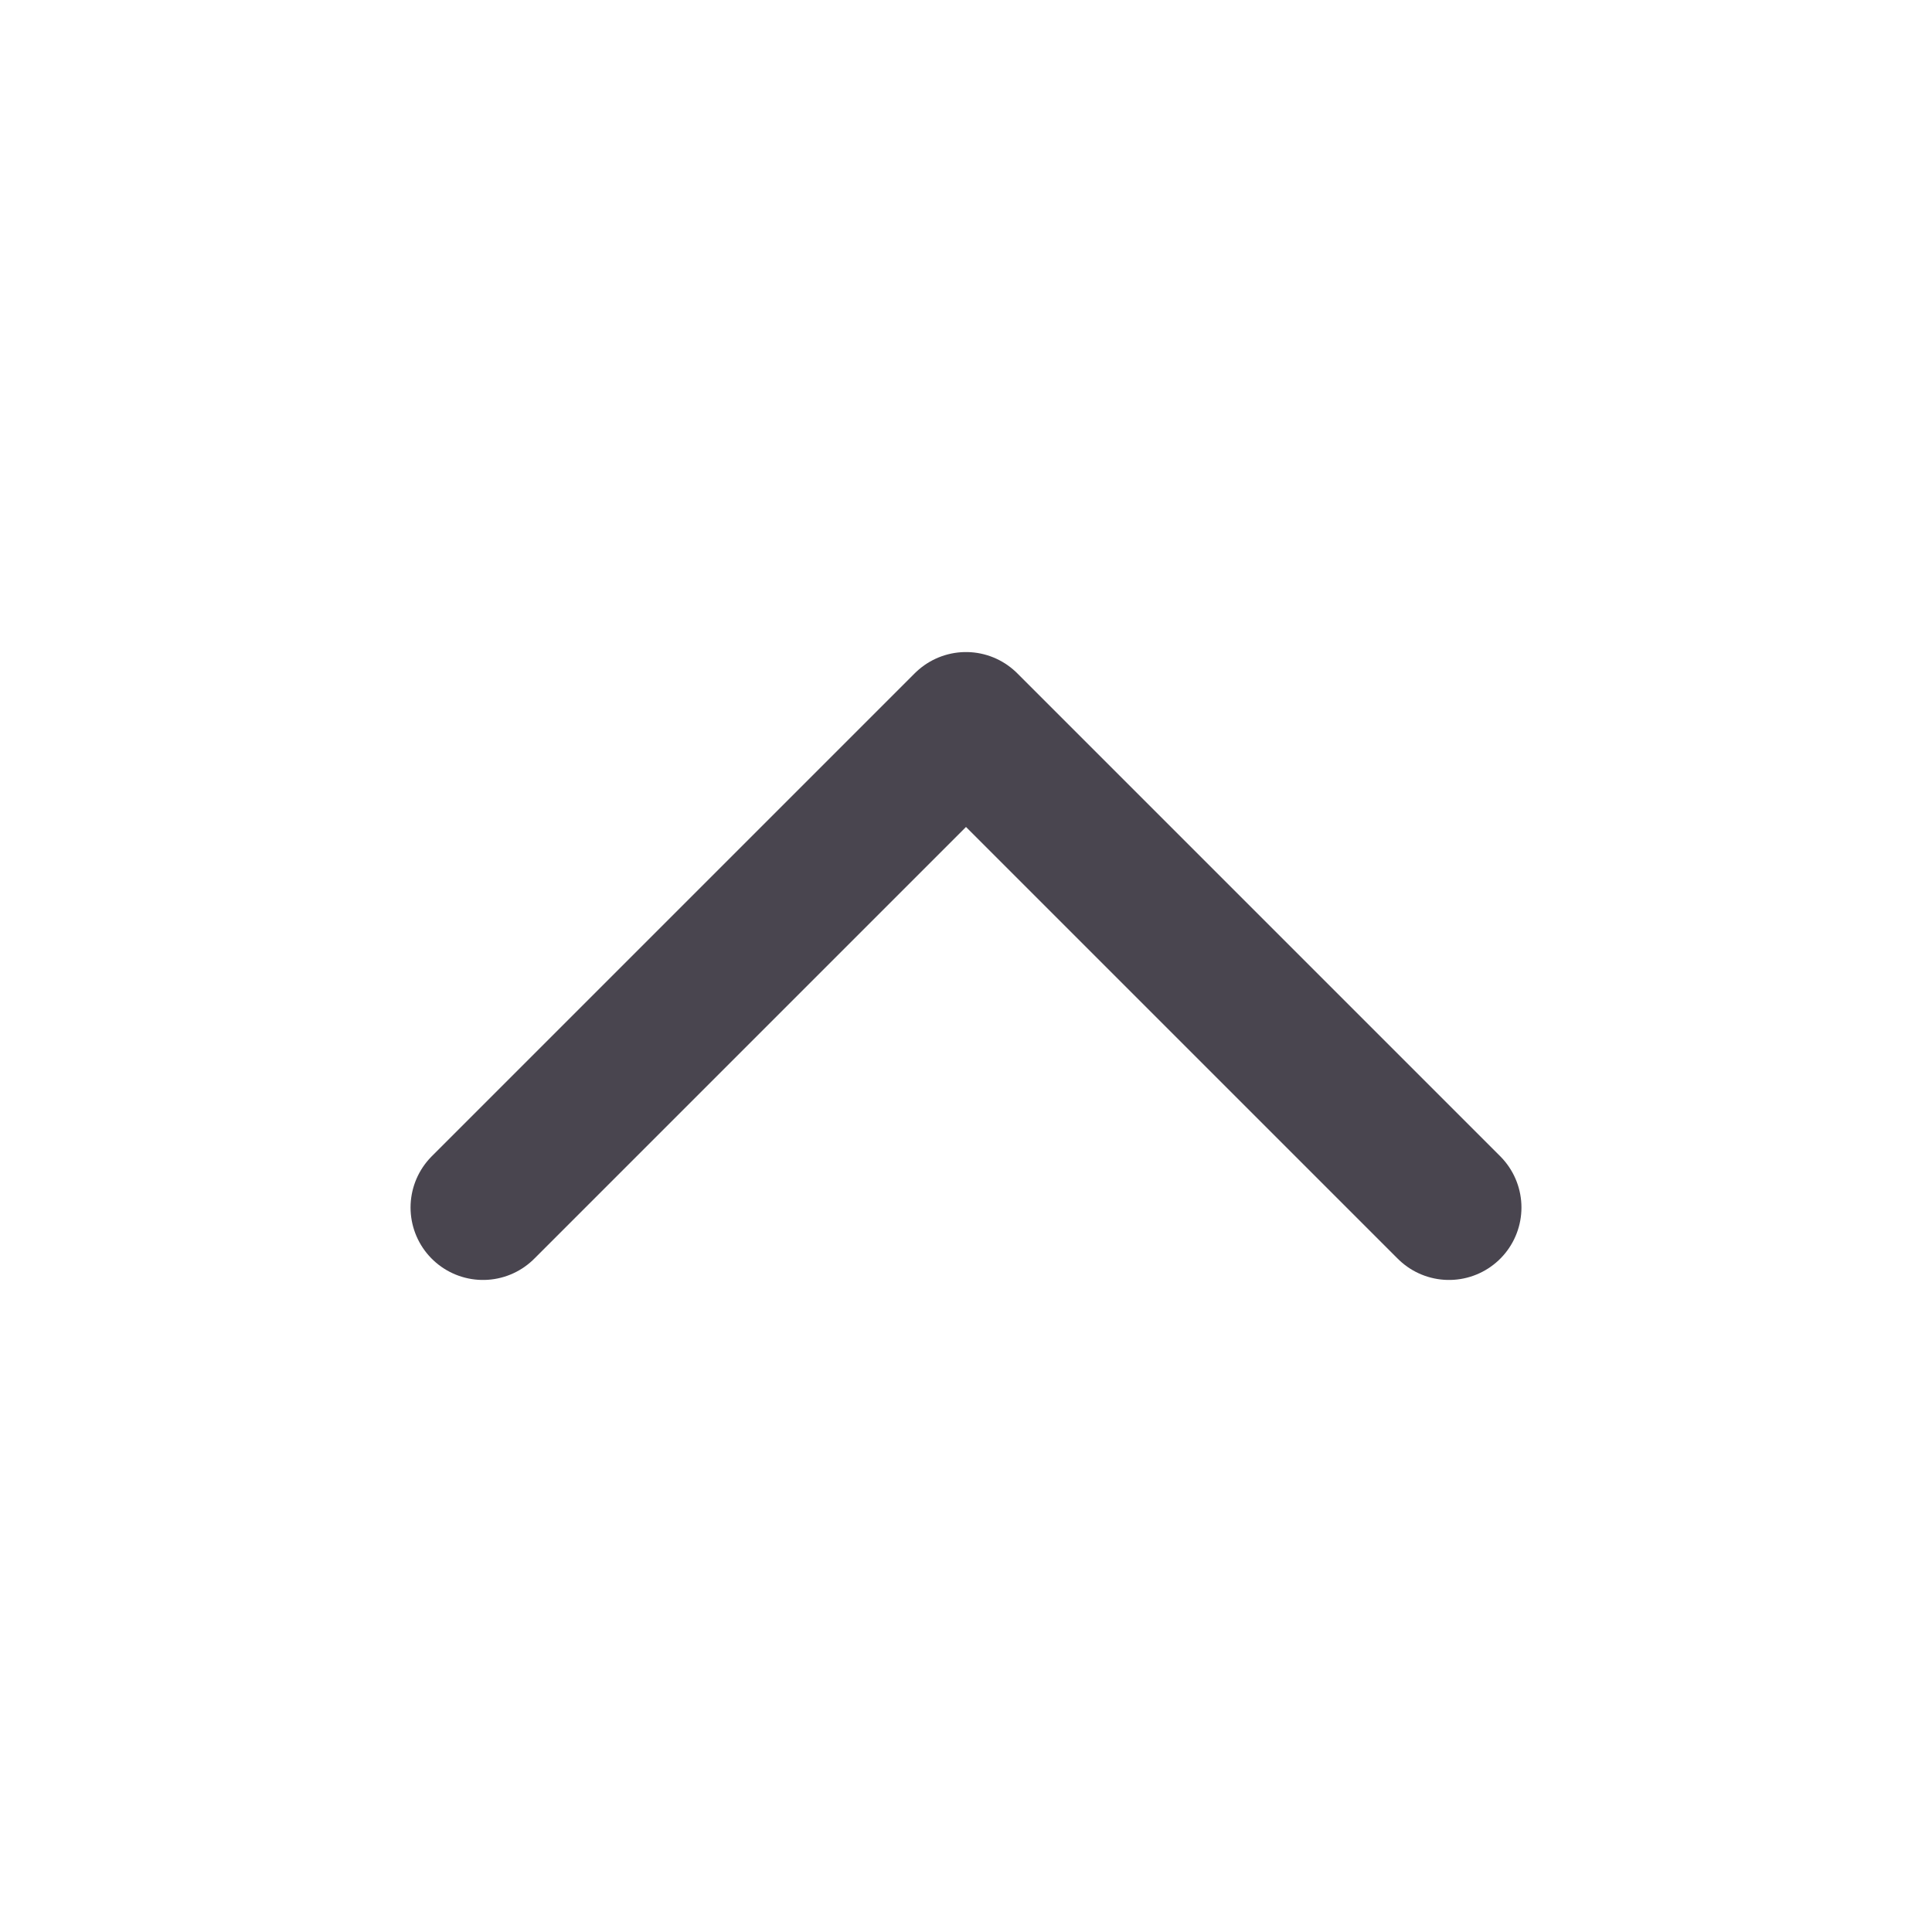
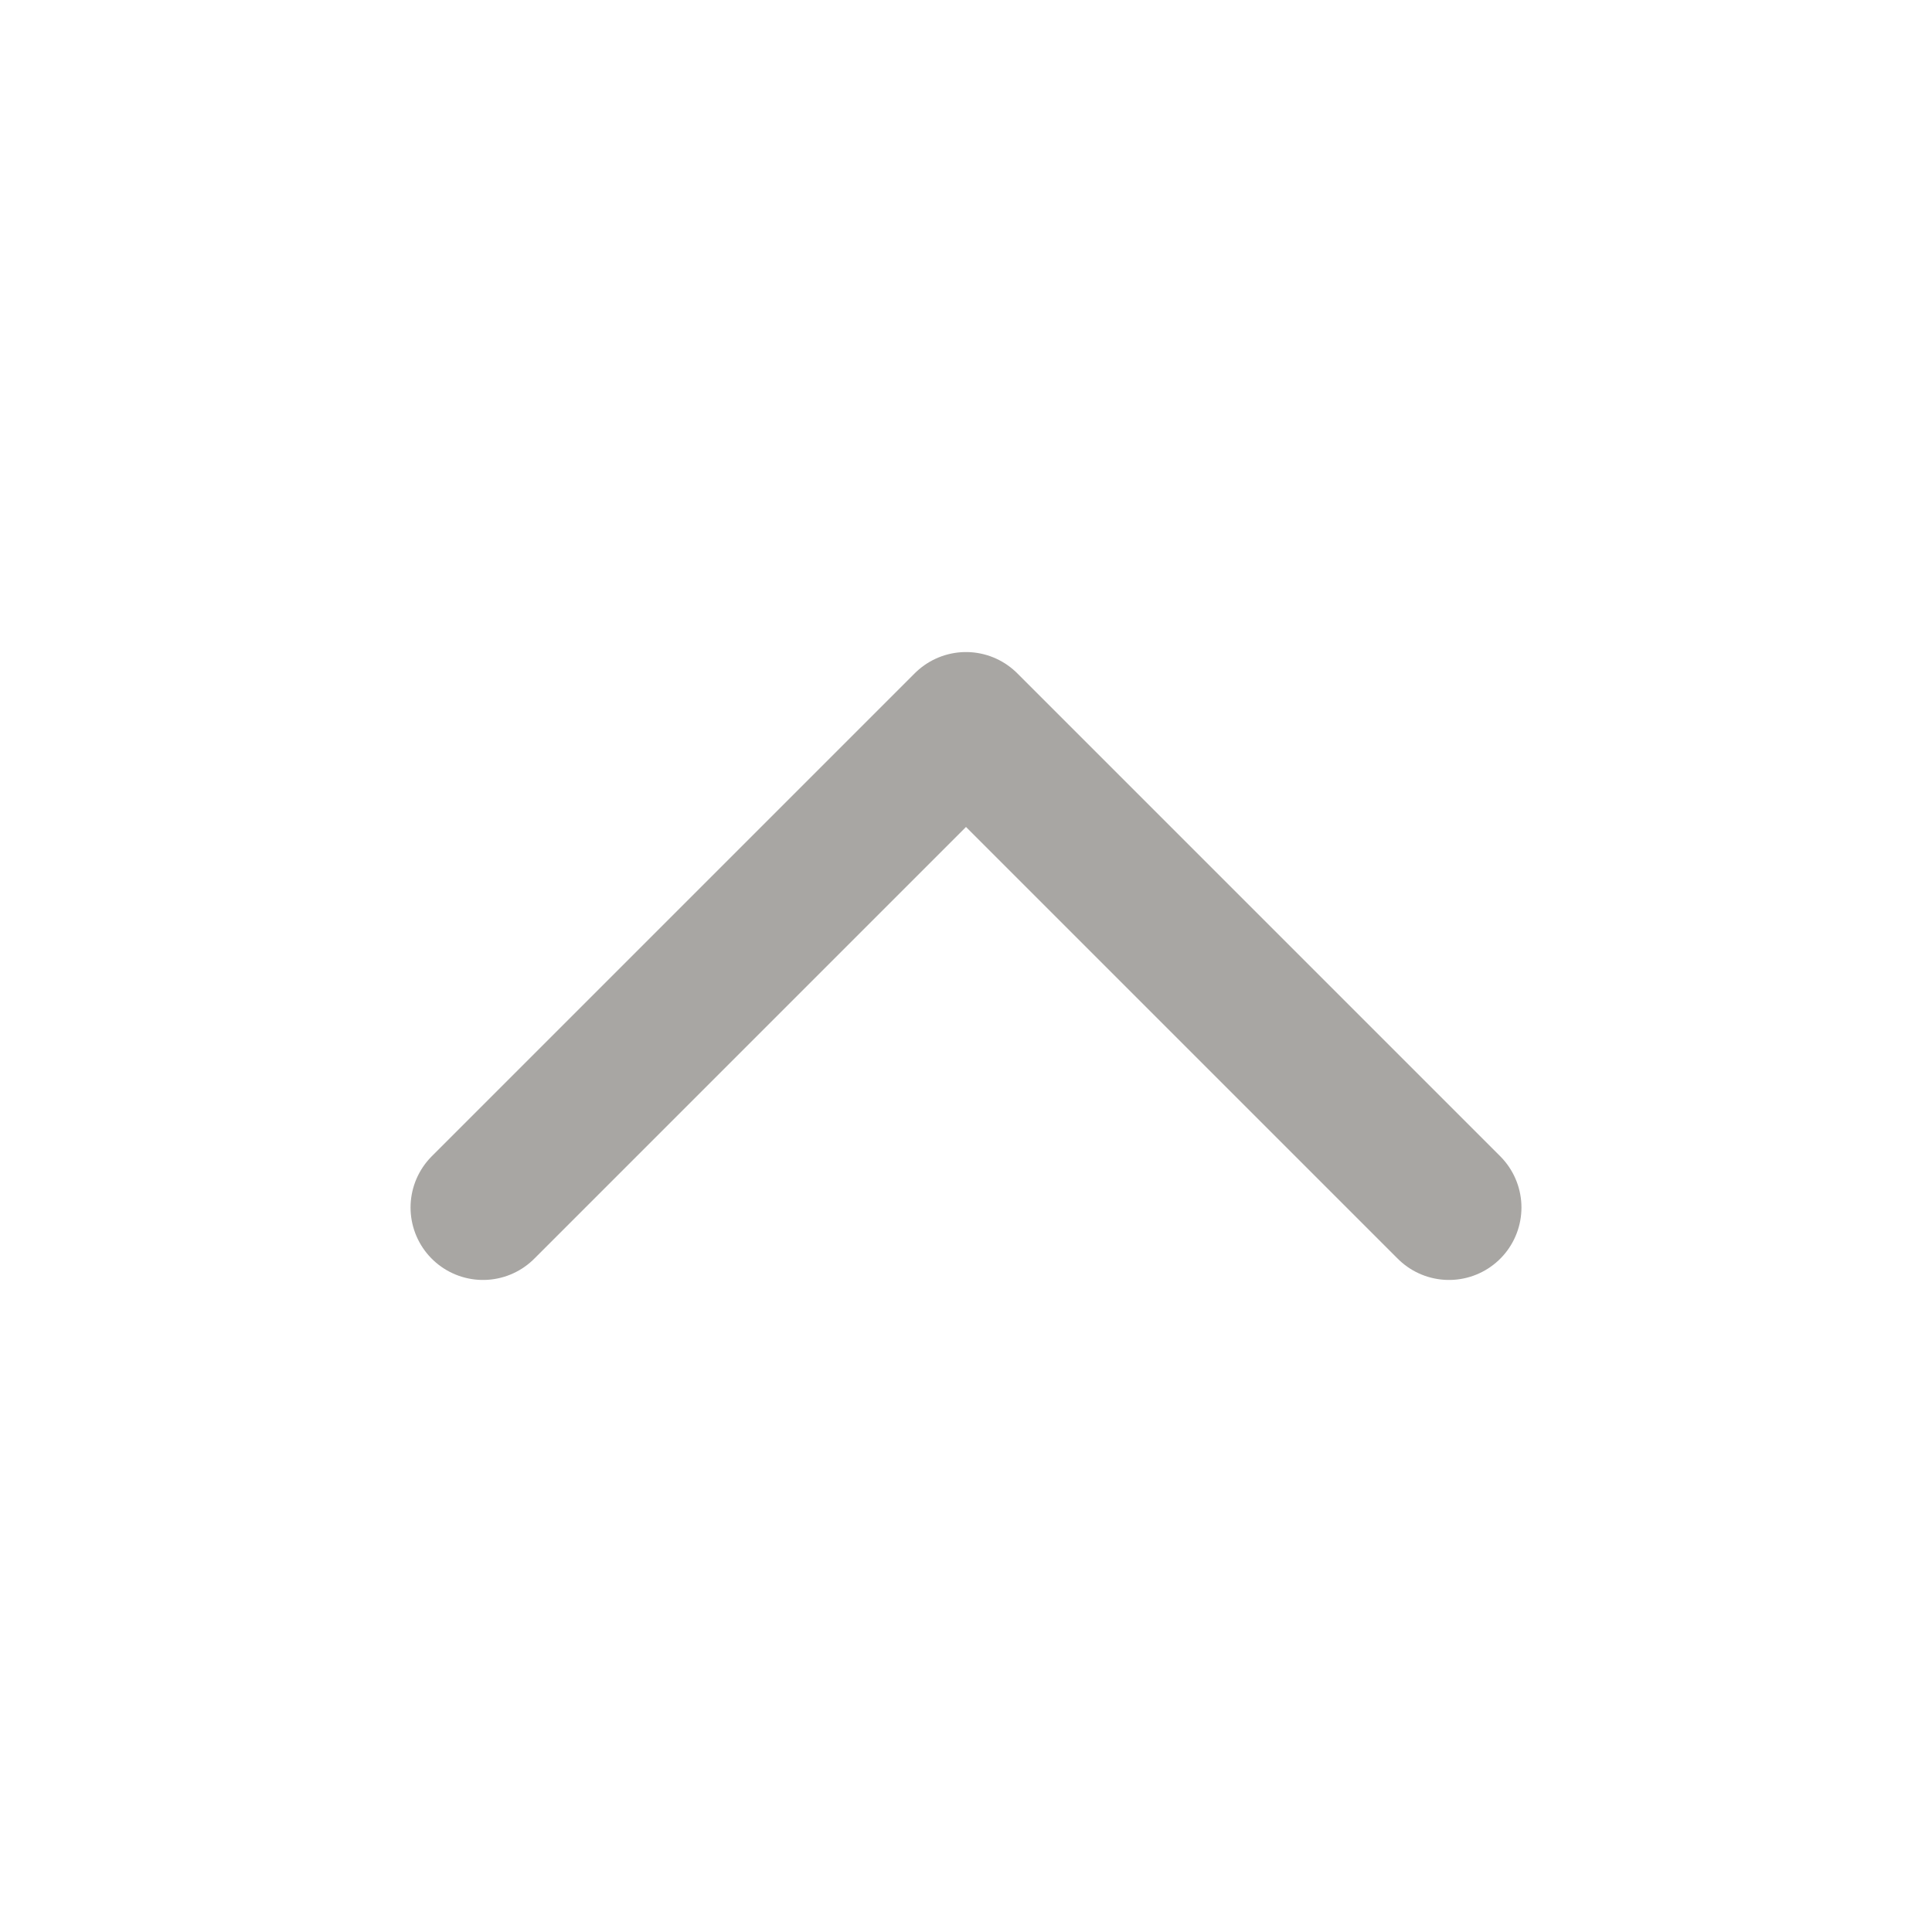
<svg xmlns="http://www.w3.org/2000/svg" width="24" height="24" viewBox="0 0 24 24">
-   <path d="m6 15 6-6 6 6" stroke="#49454F" stroke-width="1.8" stroke-linecap="round" stroke-linejoin="round" fill="none" />
+   <path d="m6 15 6-6 6 6" stroke="#A8A6A3" stroke-width="1.8" stroke-linecap="round" stroke-linejoin="round" fill="none" />
</svg>
